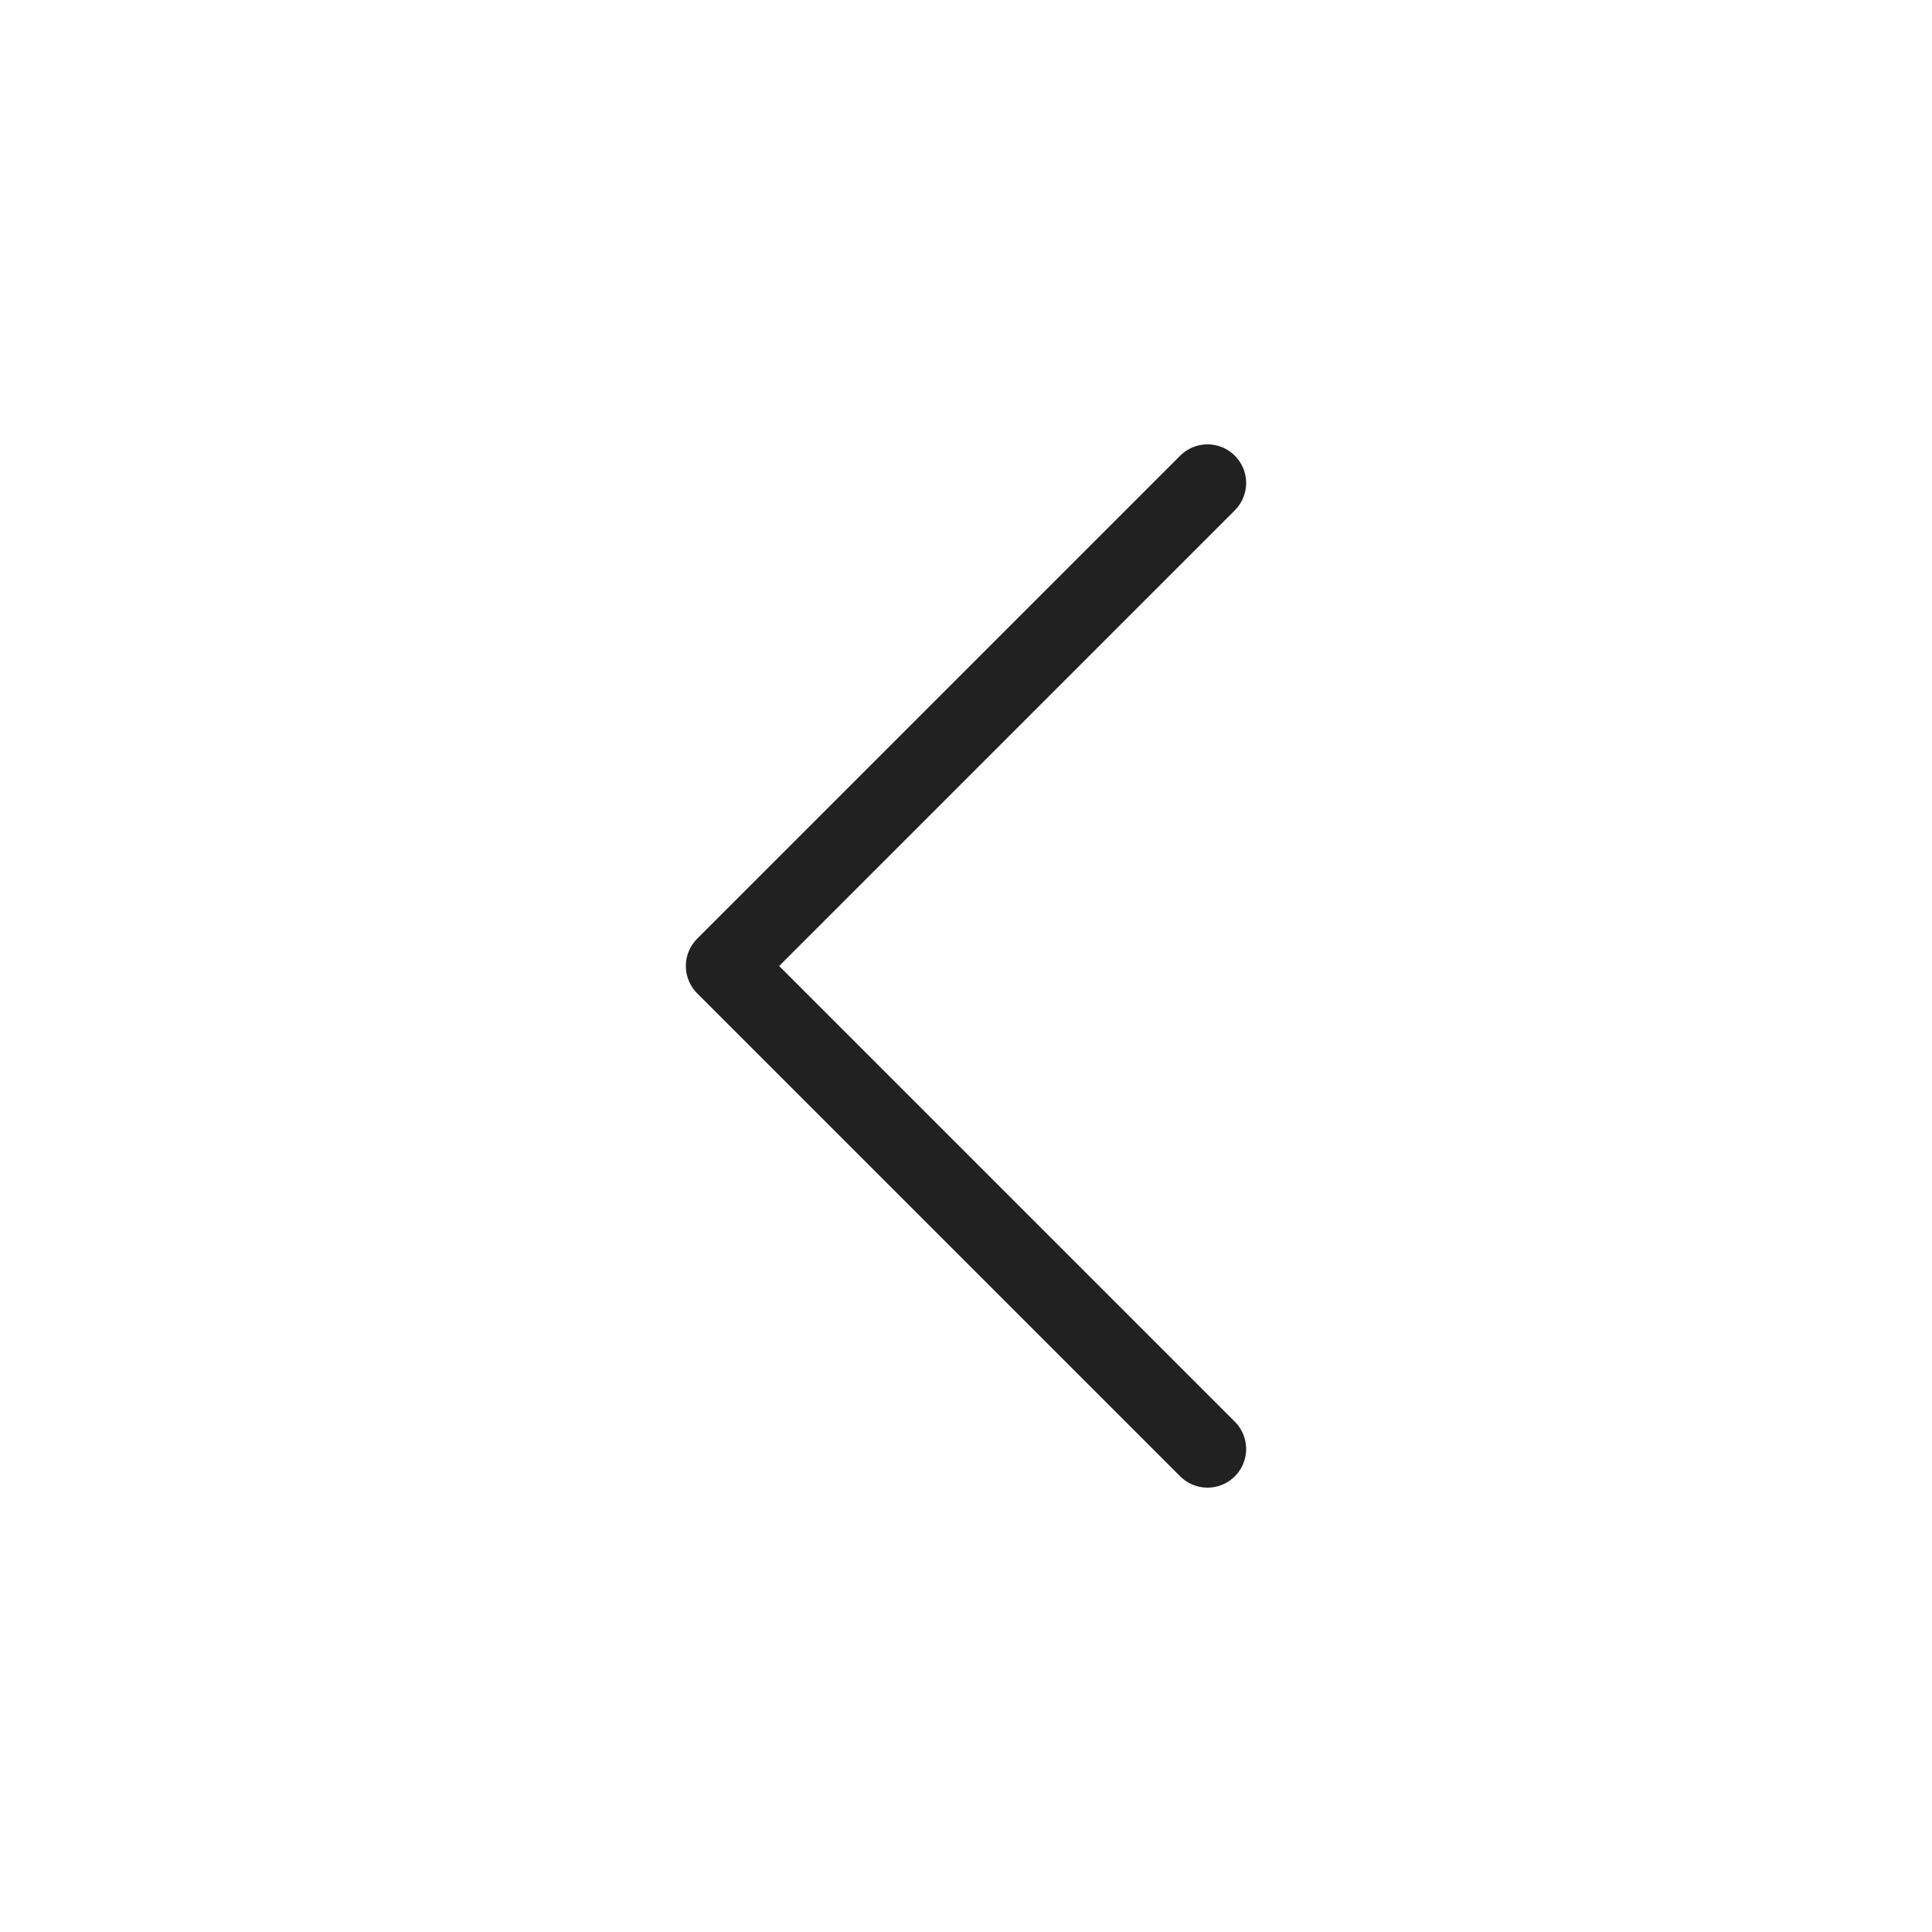
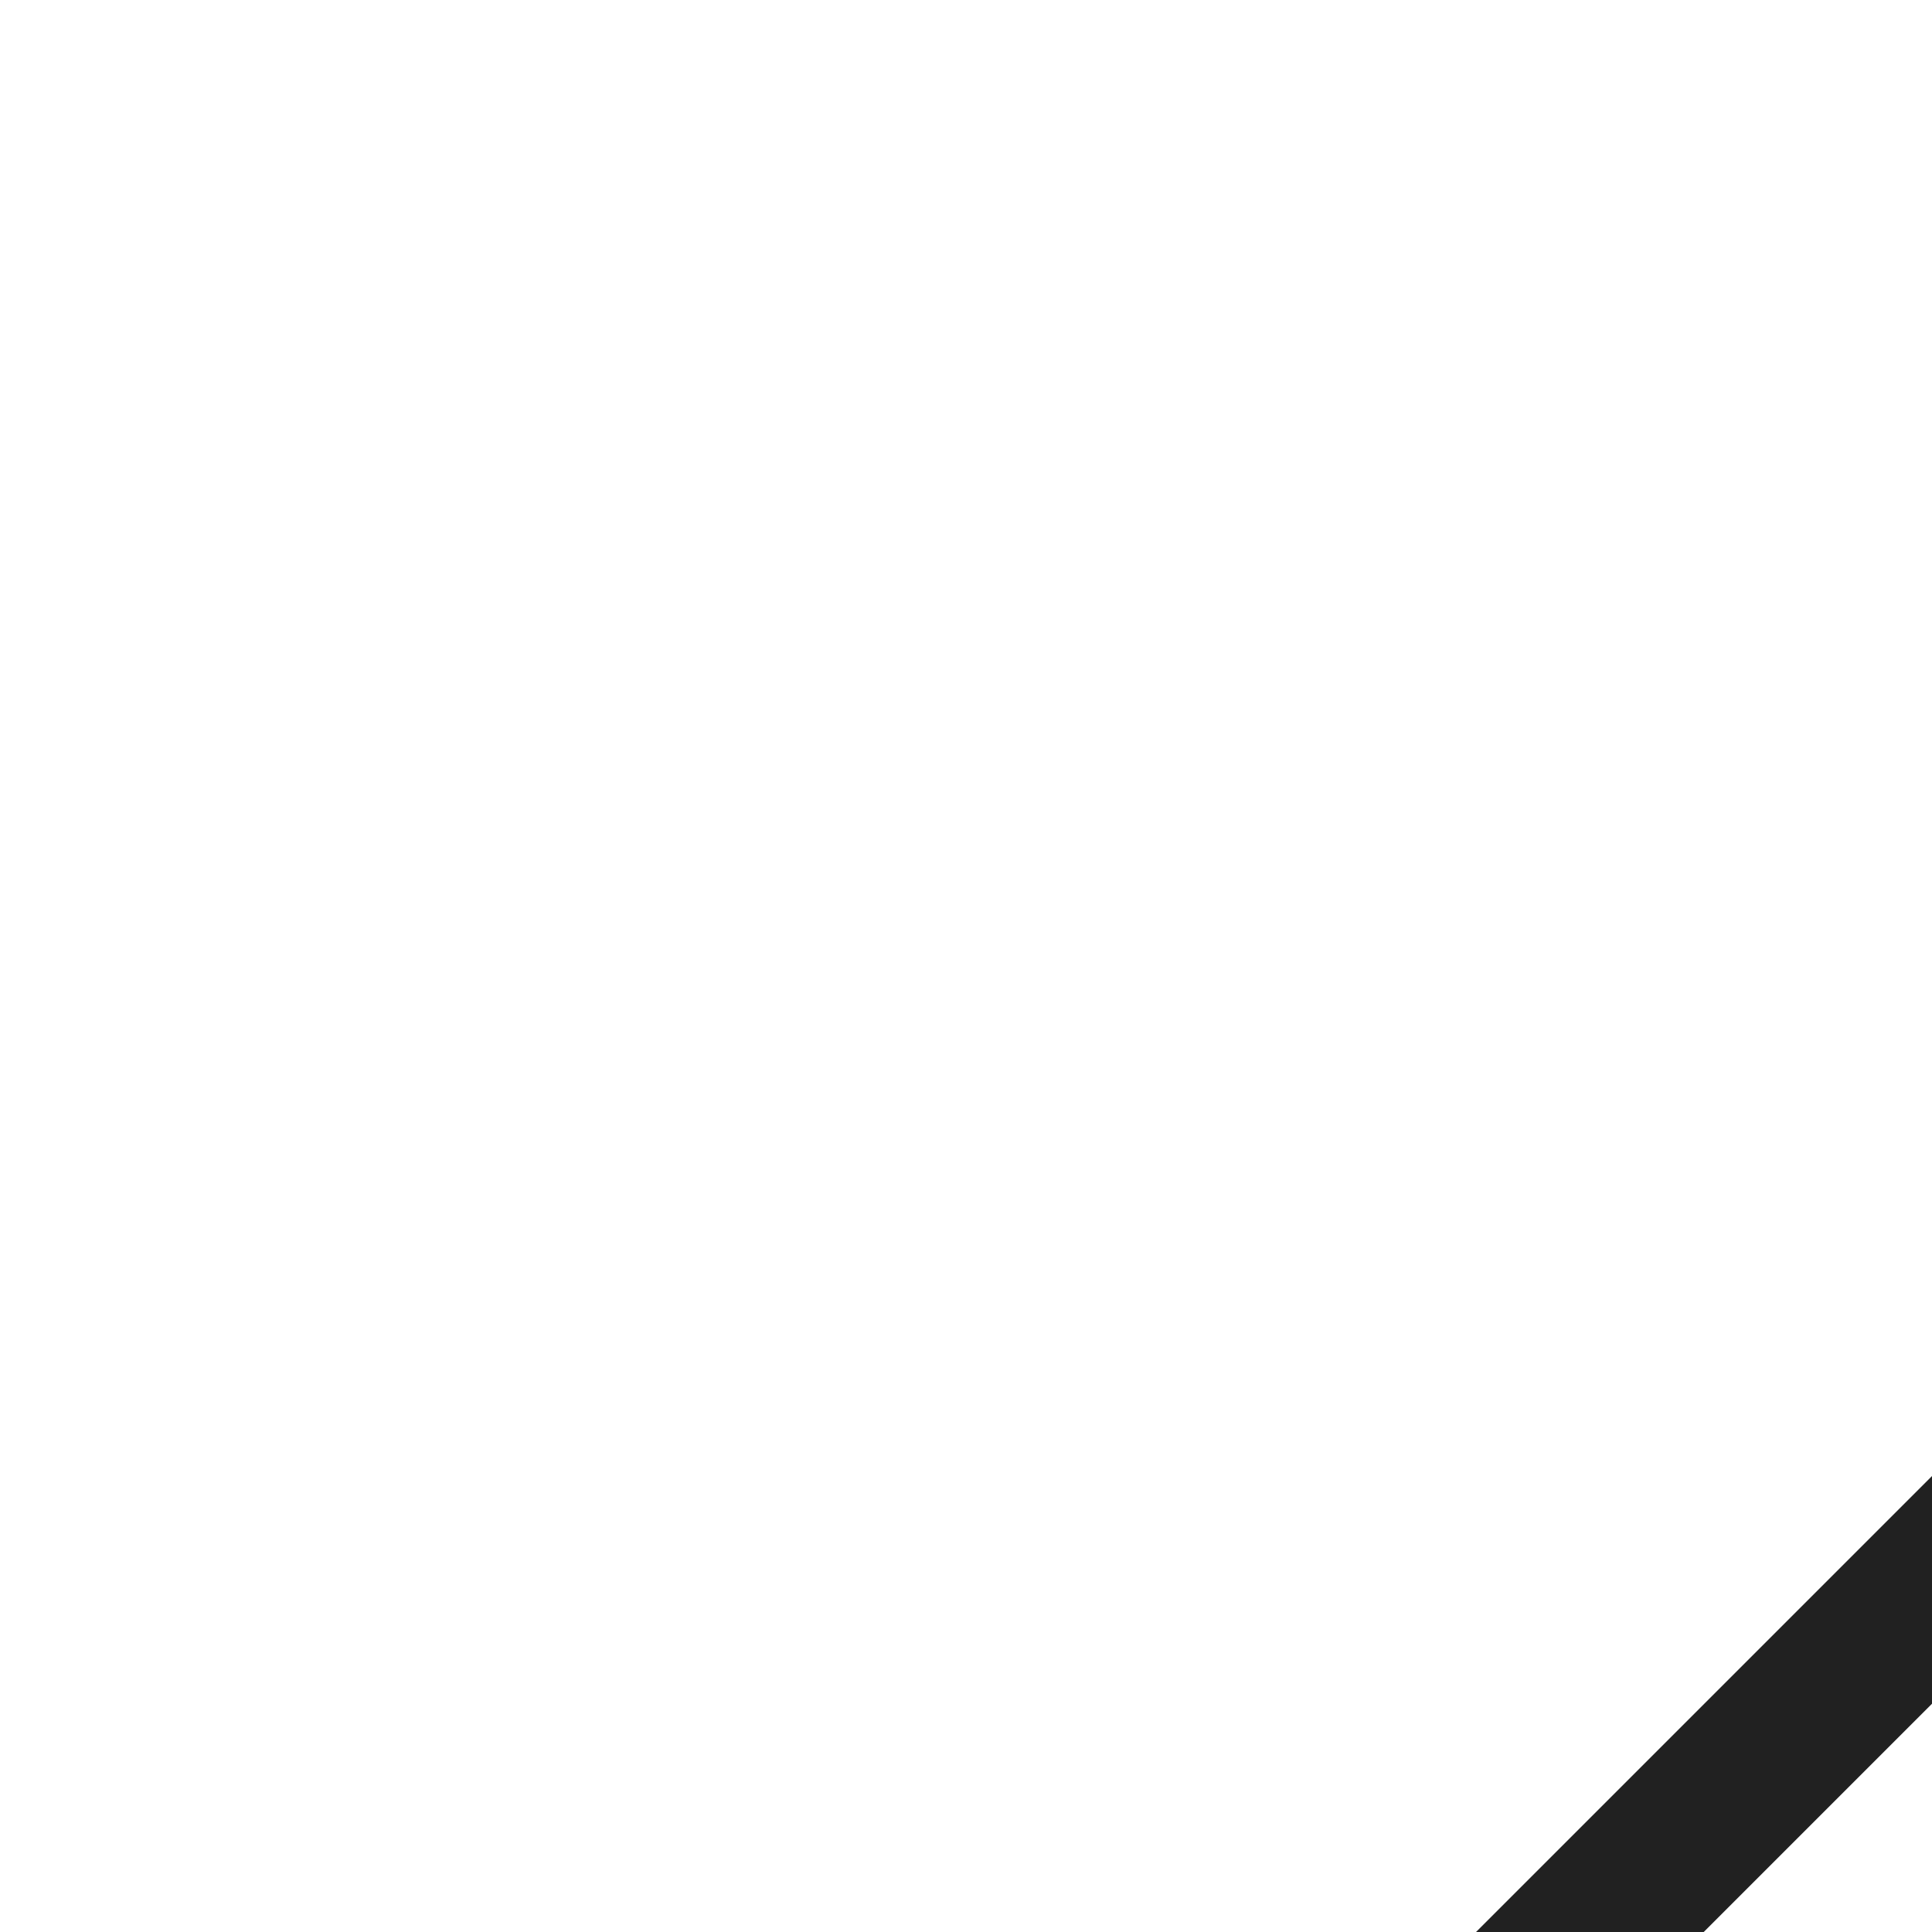
- <svg xmlns="http://www.w3.org/2000/svg" width="24" height="24" viewBox="0 0 50 50" fill="none">
+ <svg xmlns="http://www.w3.org/2000/svg" width="24" height="24" viewBox="0 0 24 24" fill="none">
  <g id="name-ch">
    <path id="Vector" d="M31.25 37.5L18.75 25L31.25 12.5" stroke="#212121" stroke-width="2" stroke-linecap="round" stroke-linejoin="round" />
  </g>
</svg>
